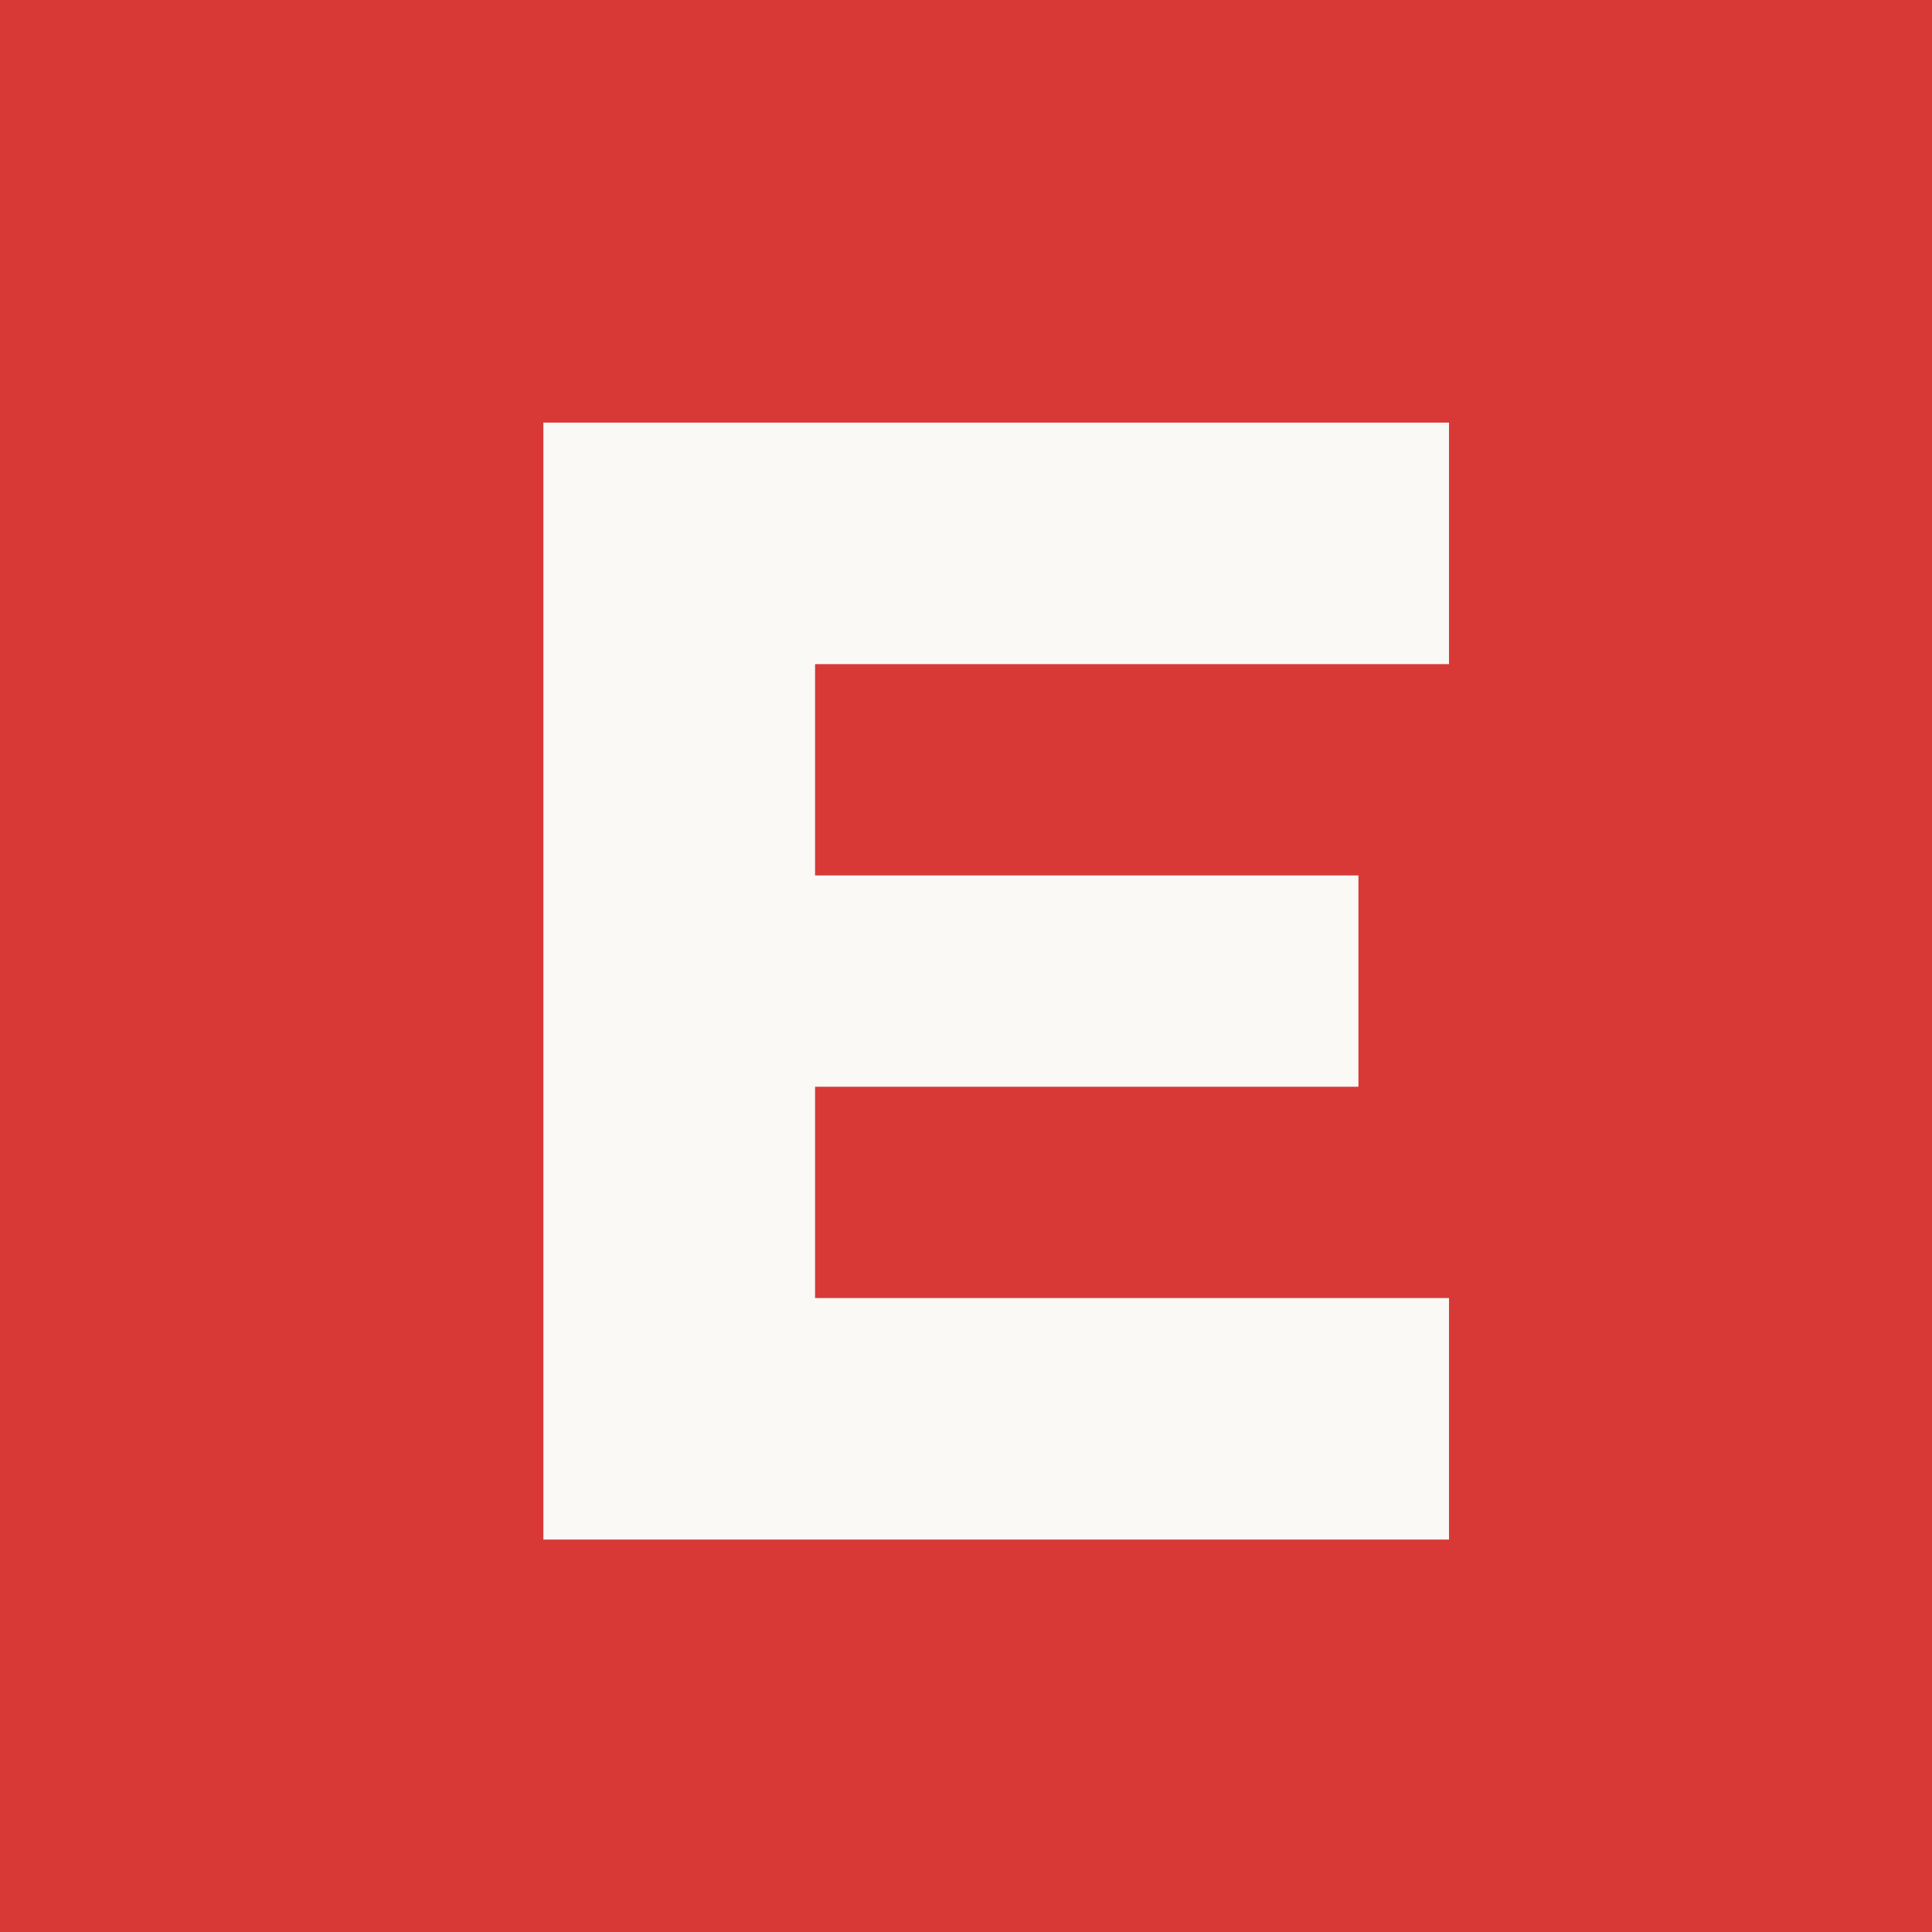
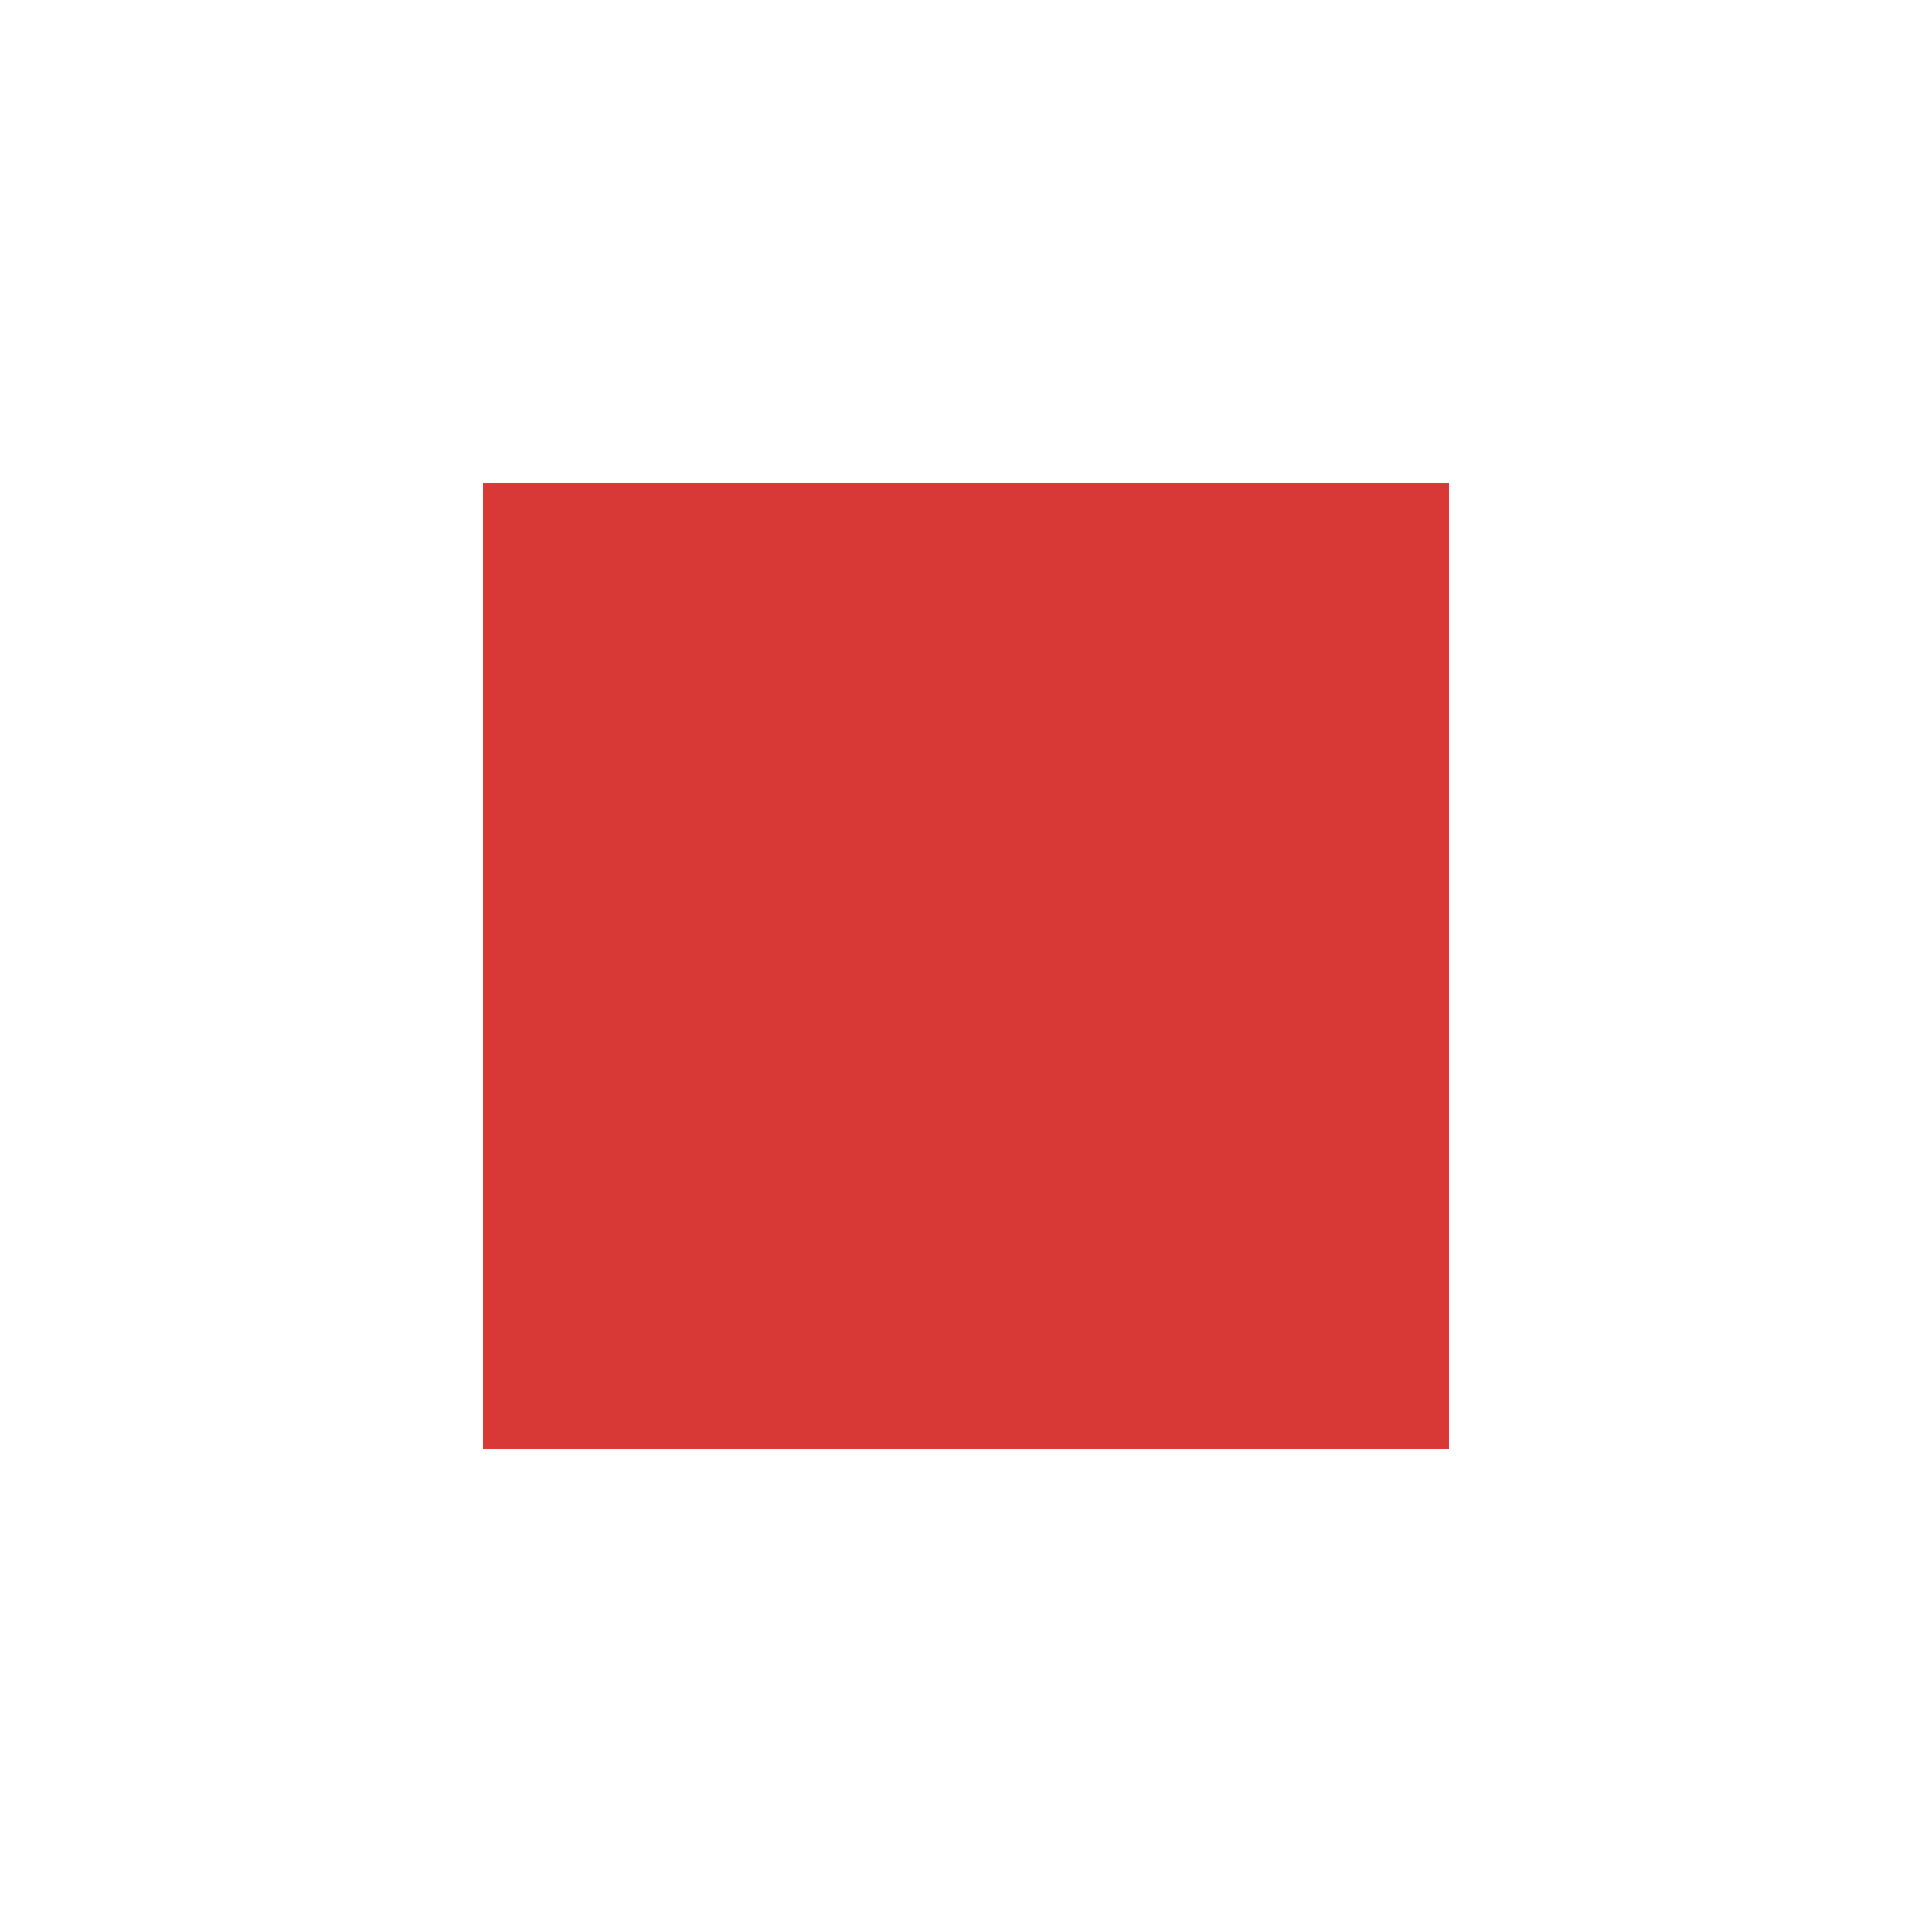
<svg xmlns="http://www.w3.org/2000/svg" viewBox="0 0 64 64" role="img" aria-labelledby="title">
-   <rect width="64" height="64" fill="#D93936" />
-   <path d="M18 14h30v8H27v7h18v7H27v7h21v8H18V14Z" fill="#FAF9F5" />
+   <rect width="64" height="64" fill="#FFFFFF" />
+   <rect x="16" y="16" width="32" height="32" fill="#D93936" />
</svg>
